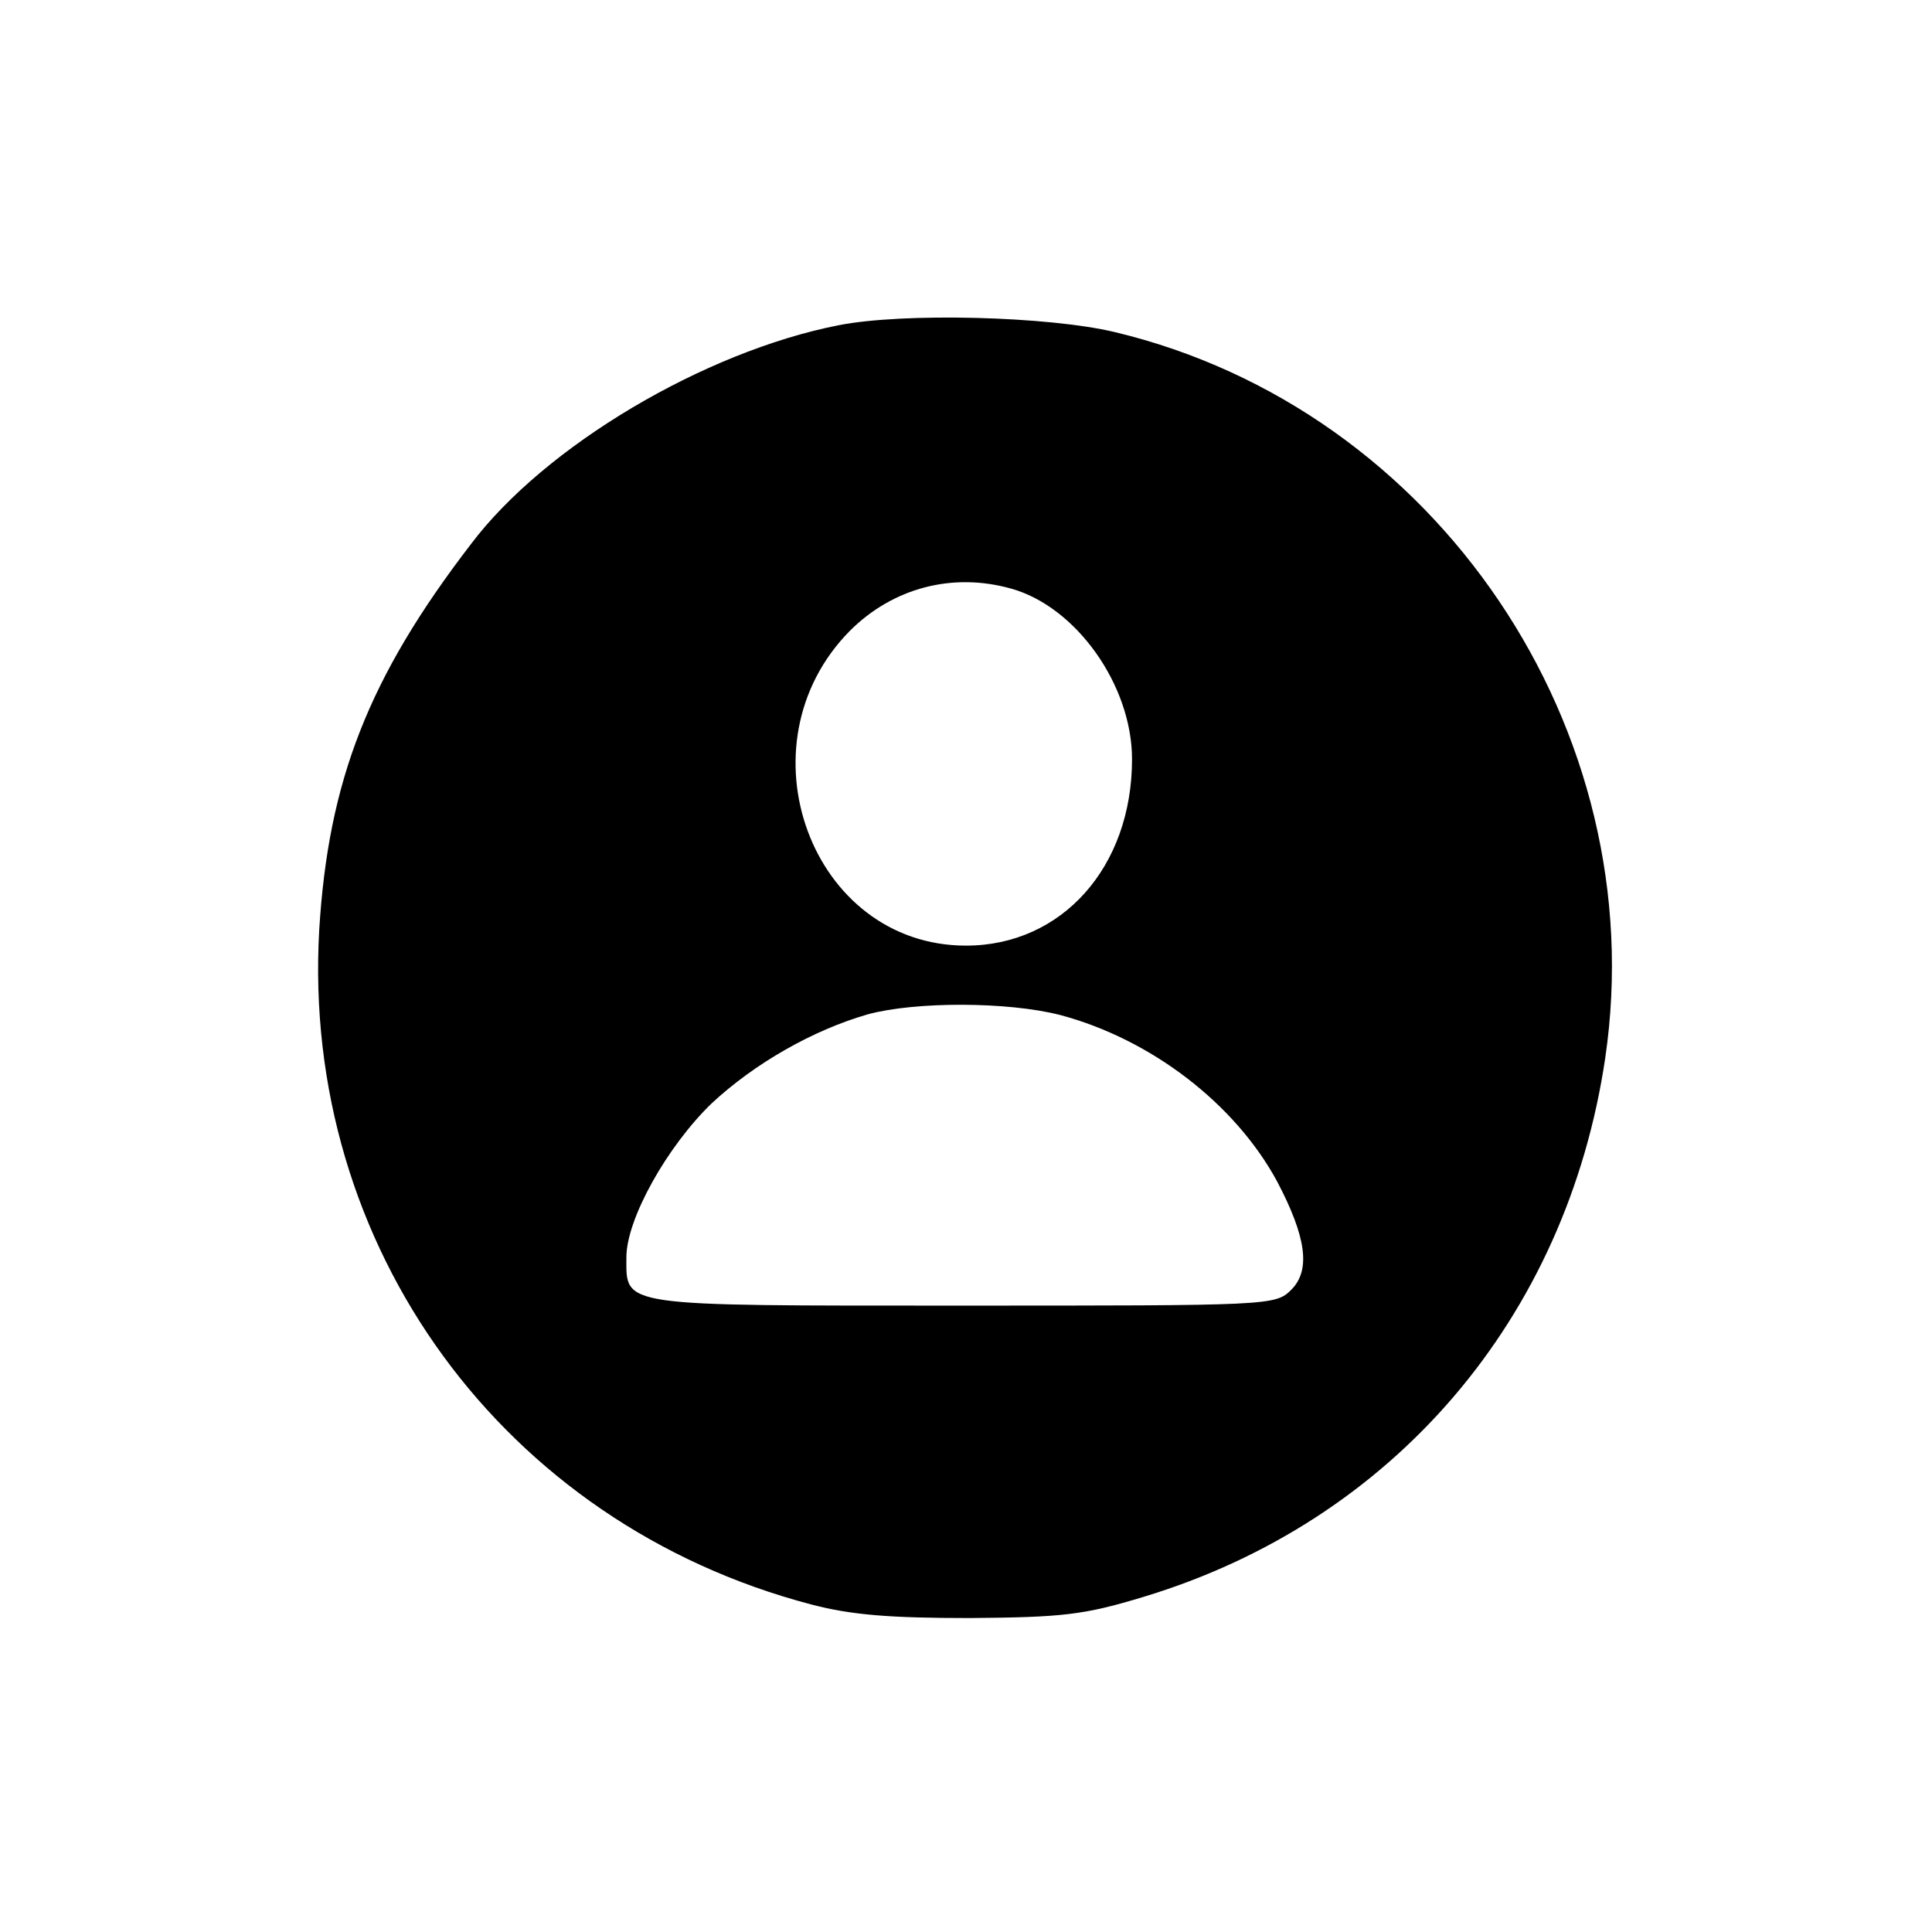
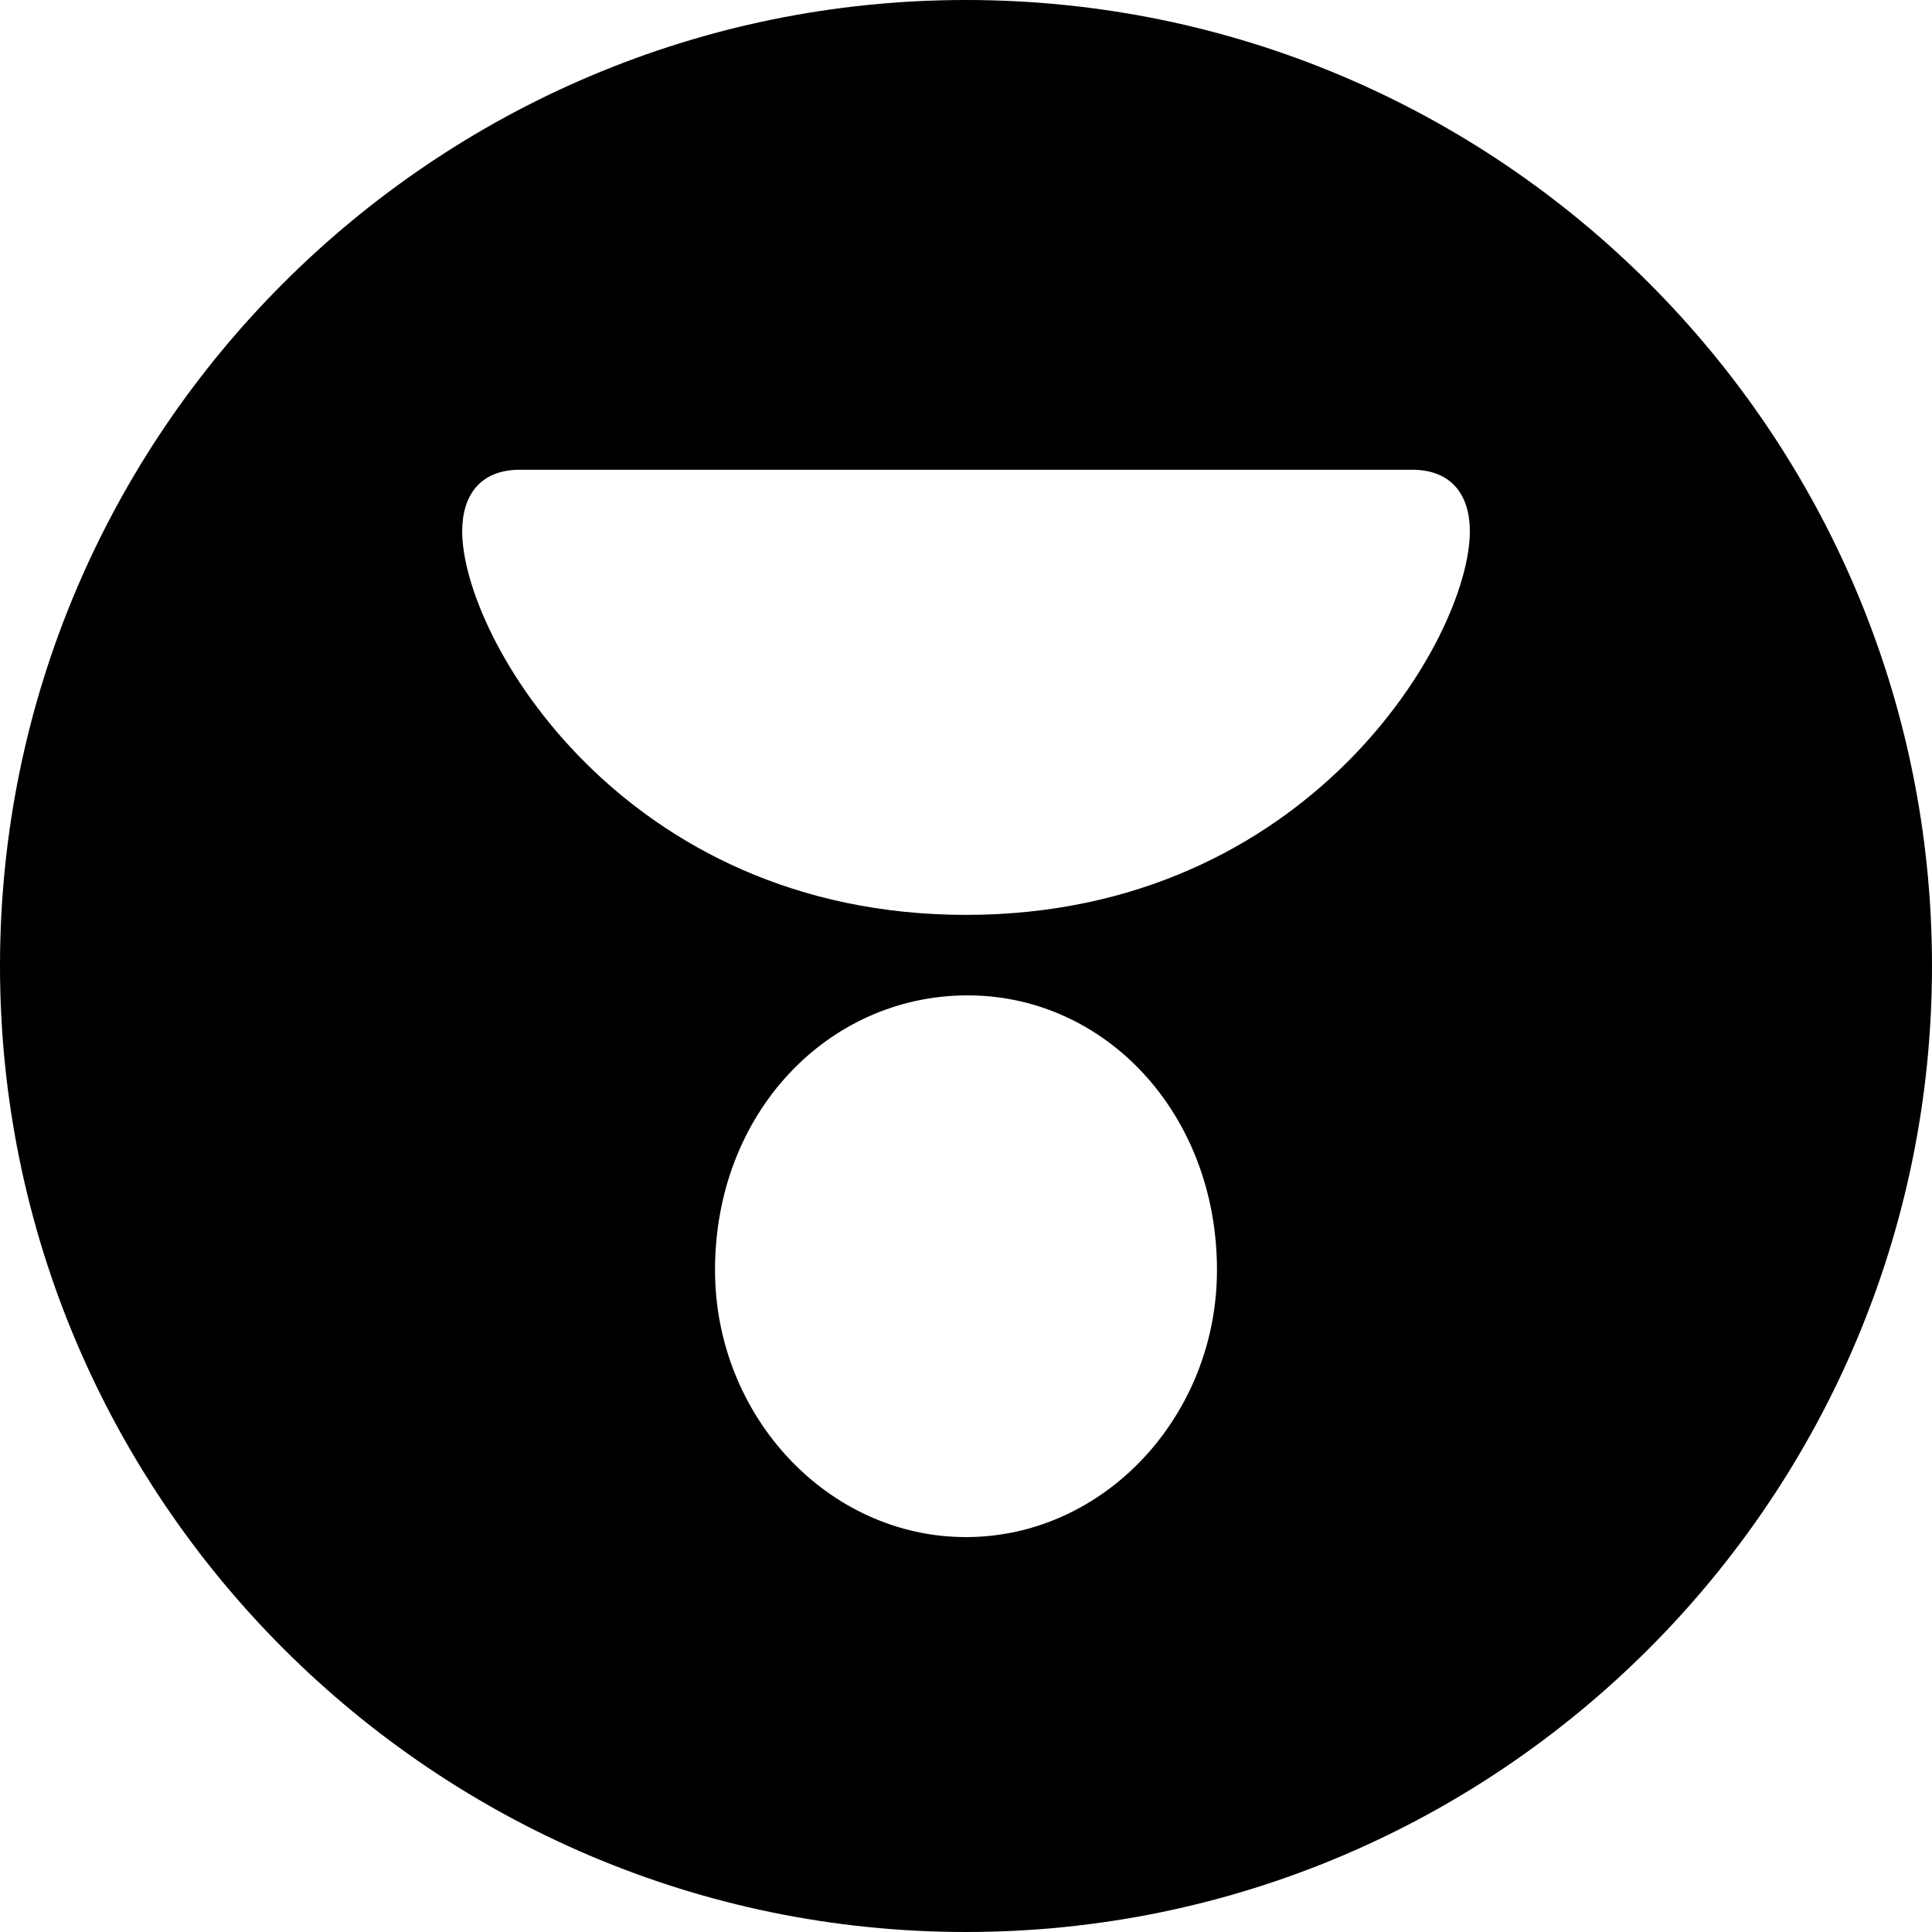
- <svg xmlns="http://www.w3.org/2000/svg" viewBox="0 0 24 24">
-   <g transform="translate(0,24) scale(0.009375,-0.009375)">
-     <path d="M1111 2129 c-178 -35 -389 -160 -487 -290 -136 -177 -189 -314 -201 -511 -24 -420 244 -787 652 -894 53 -14 105 -18 210 -18 123 1 151 4 230 28 331 100 561 369 612 714 64 435 -223 860 -650 962 -88 21 -280 26 -366 9z m229 -349 c86 -24 160 -128 160 -226 0 -143 -93 -247 -220 -247 -205 0 -303 266 -154 417 57 57 136 78 214 56z m65 -565 c120 -32 231 -117 287 -220 39 -74 45 -118 19 -144 -21 -21 -28 -21 -435 -21 -459 0 -446 -2 -446 64 0 51 54 147 113 204 57 53 134 97 207 118 63 17 185 17 255 -1z" fill="black" />
-   </g>
+ <svg xmlns="http://www.w3.org/2000/svg" viewBox="0 0 47.812 47.812">
+   <path d="M23.906 0 C37.102 0 47.812 10.711 47.812 23.906 C47.812 37.078 37.102 47.812 23.906 47.812 C10.734 47.812 0 37.078 0 23.906 C0 10.711 10.734 0 23.906 0 Z M12.867 11.625 C11.883 11.625 11.438 12.258 11.438 13.148 C11.438 15.773 15.422 22.641 23.906 22.641 C32.391 22.641 36.375 15.773 36.375 13.148 C36.375 12.258 35.93 11.625 34.945 11.625 Z M23.906 24.633 C20.484 24.656 17.695 27.539 17.695 31.43 C17.695 35.039 20.484 38.039 23.906 38.039 C27.328 38.039 30.117 35.039 30.117 31.43 C30.117 27.539 27.328 24.609 23.906 24.633 Z" fill="black" />
</svg>
